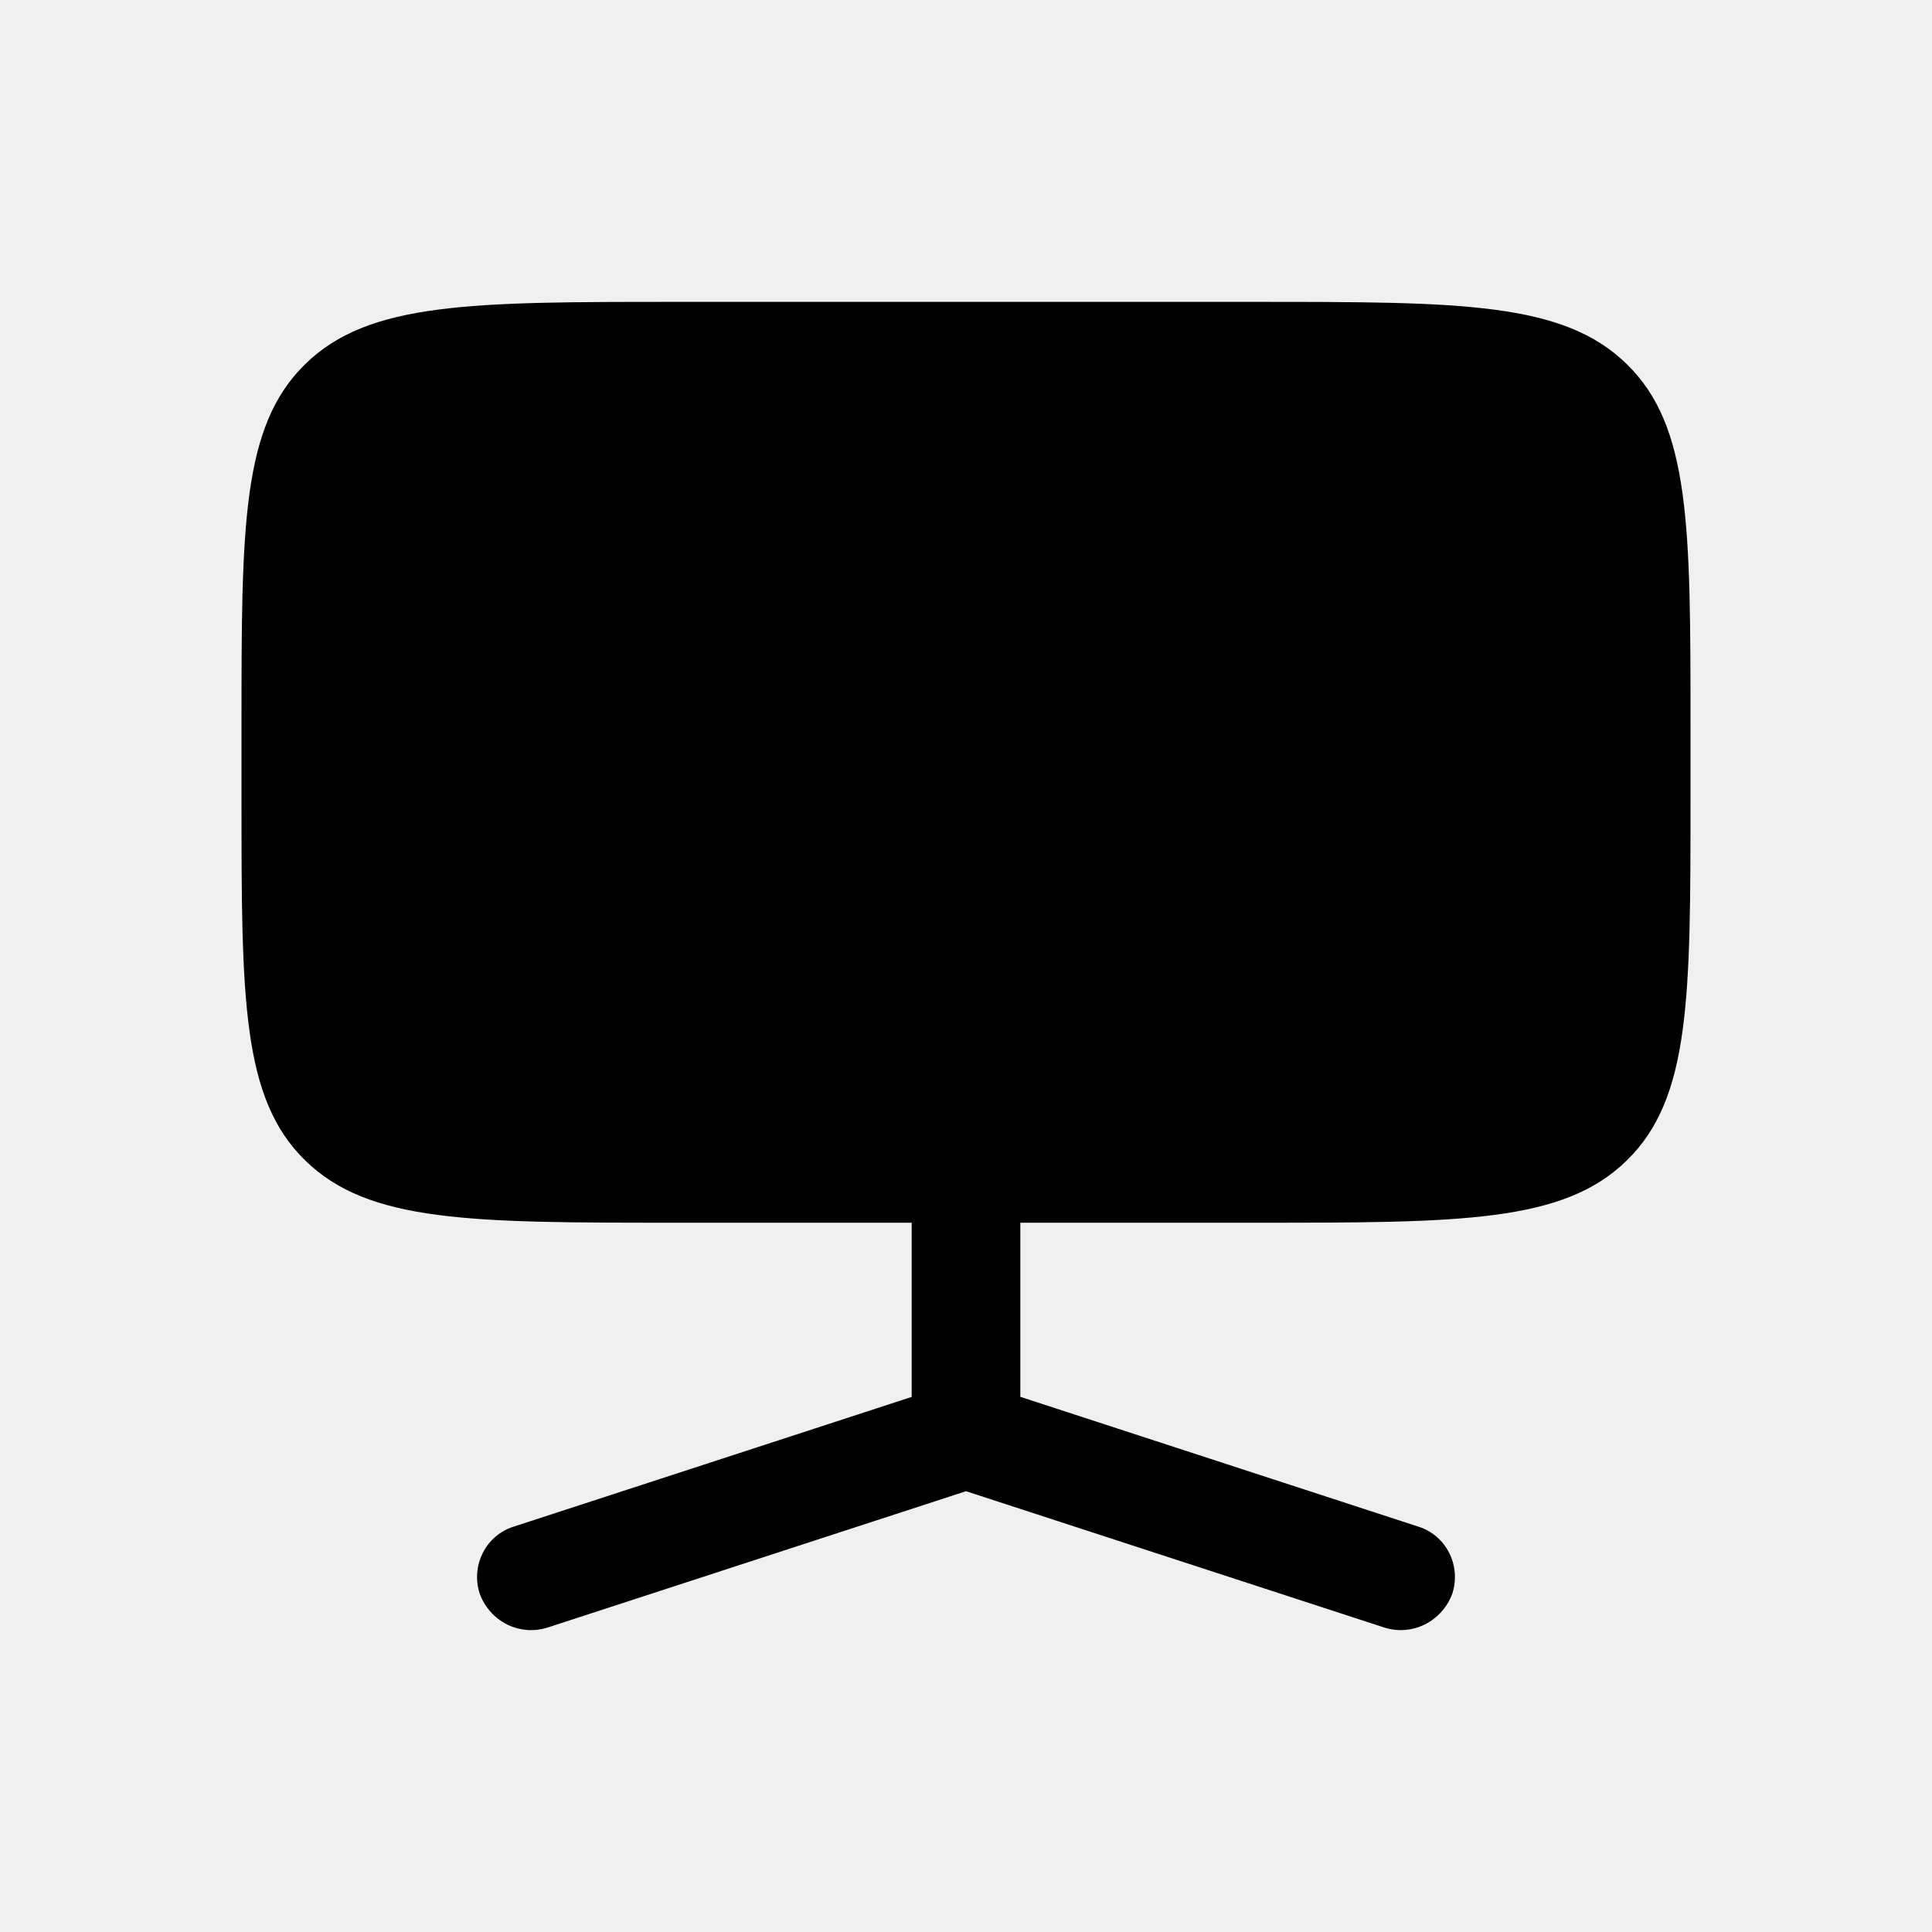
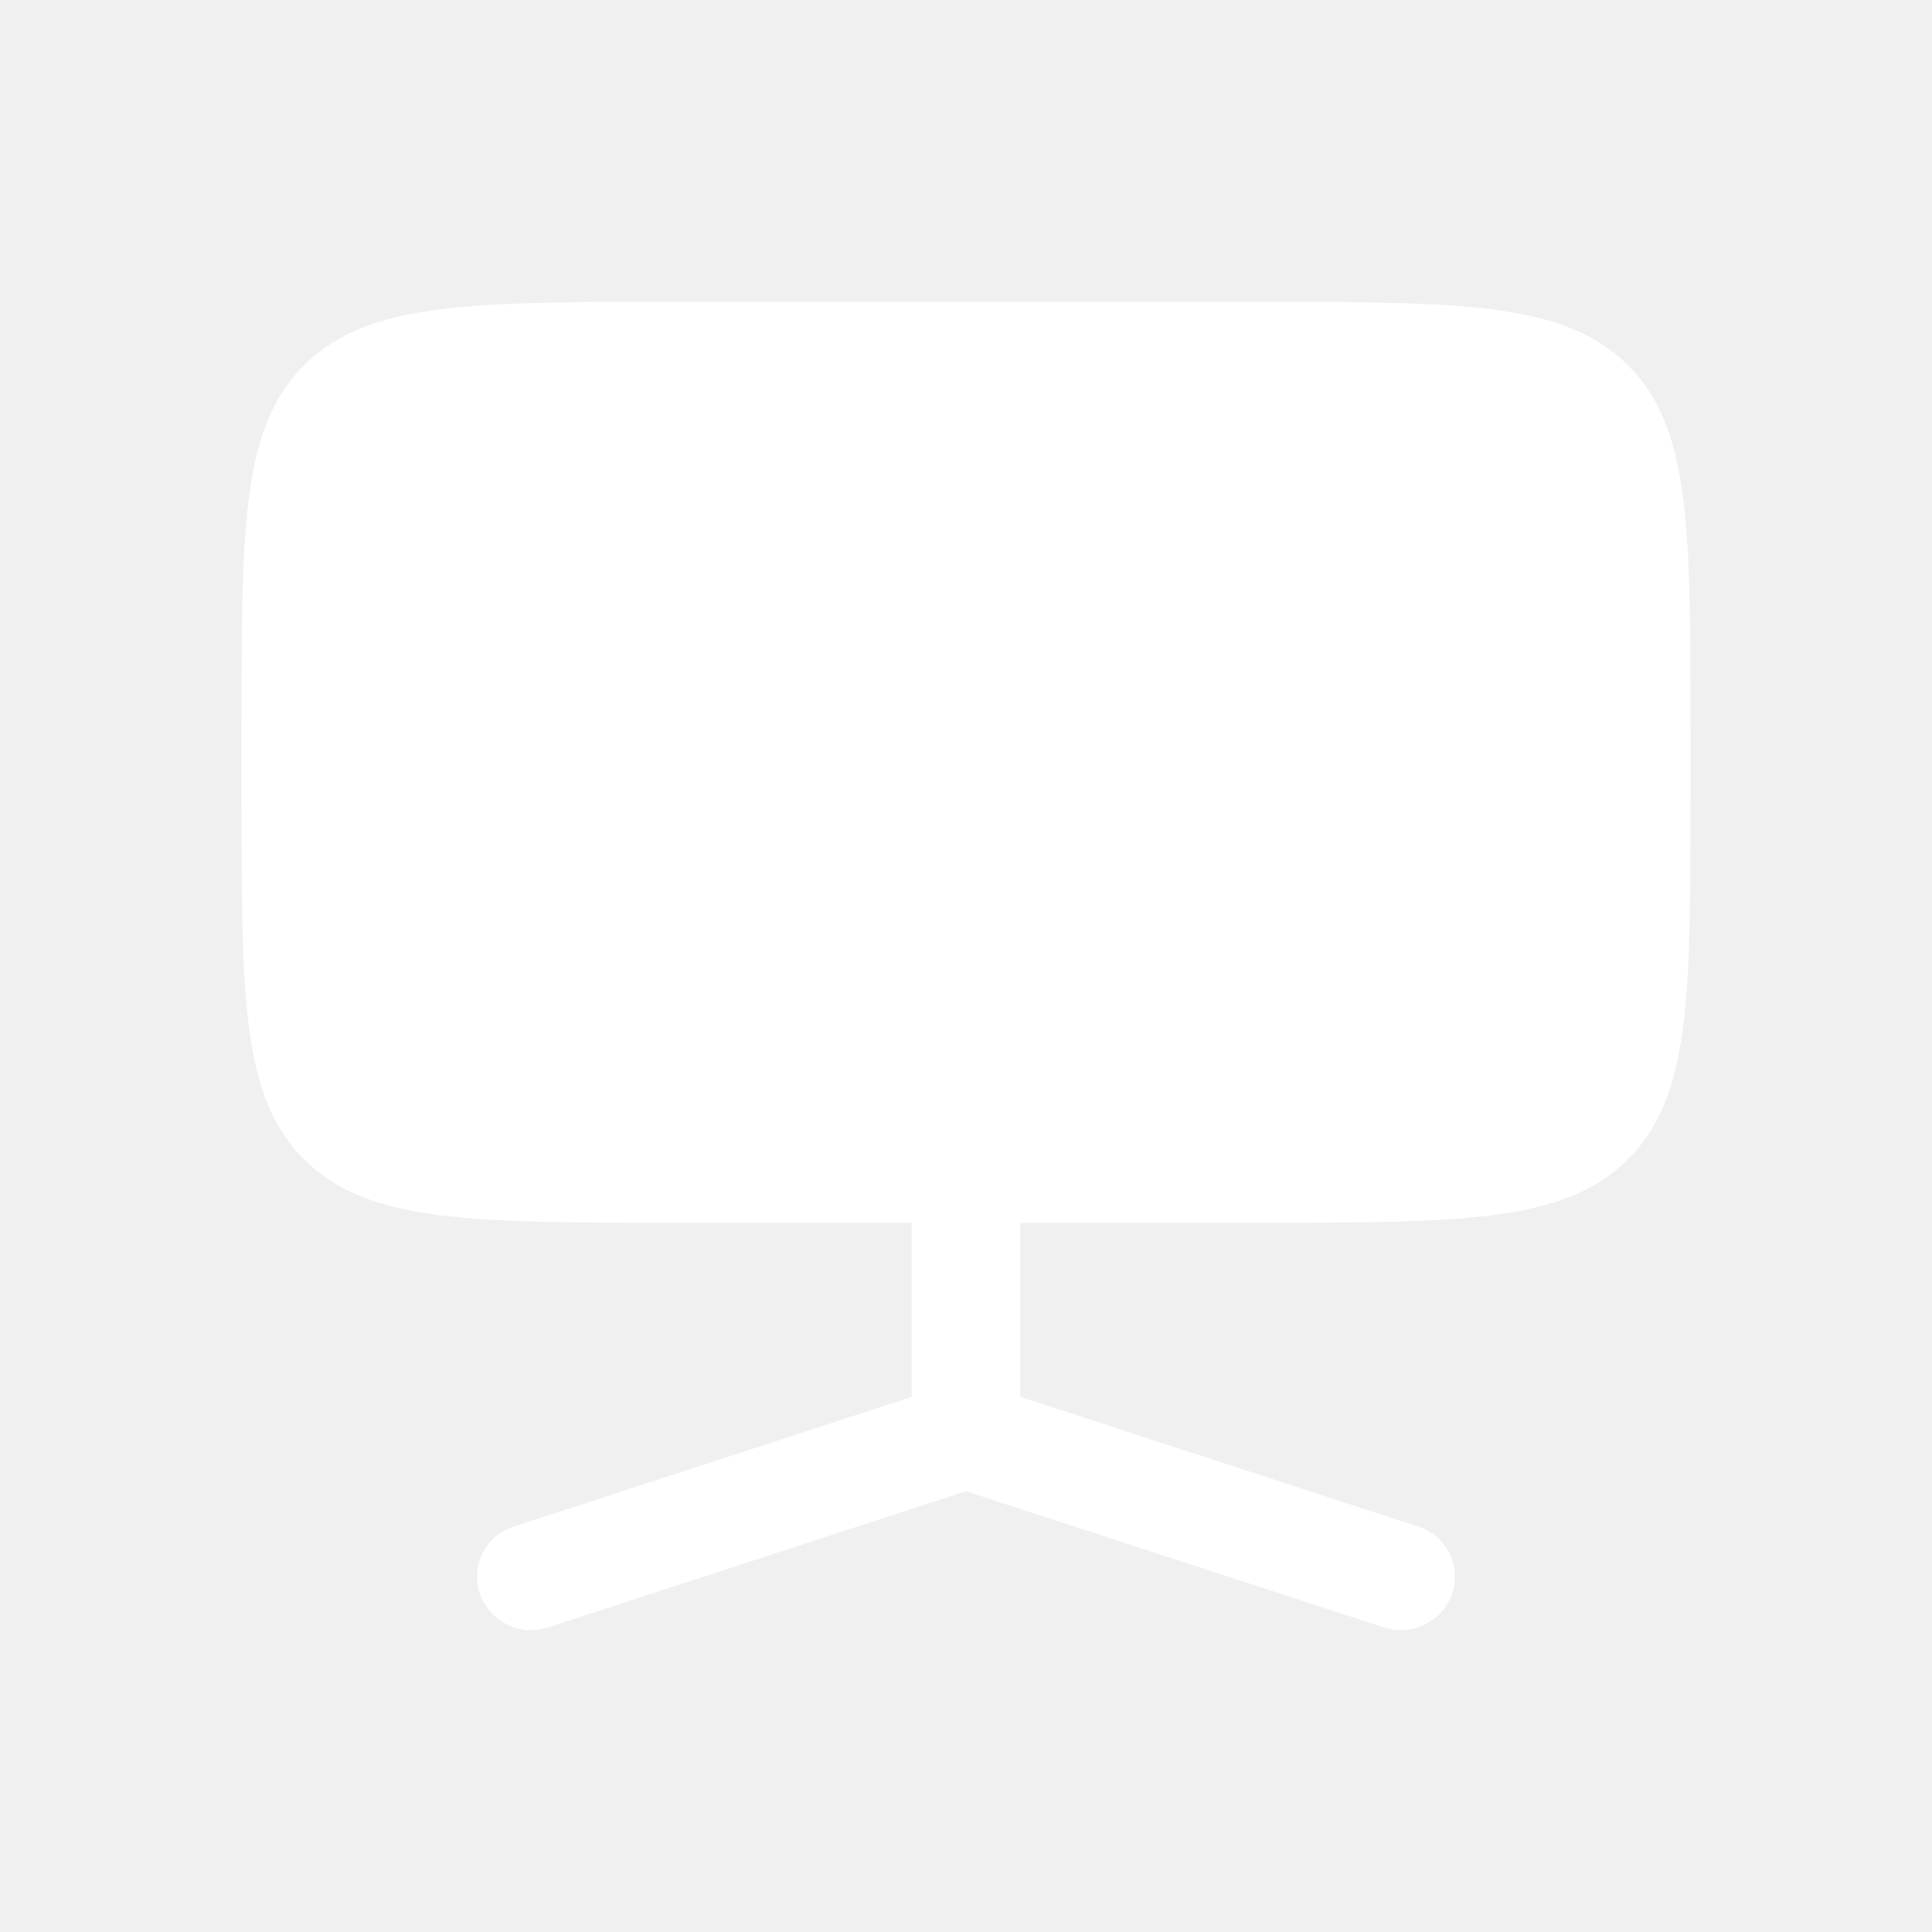
<svg xmlns="http://www.w3.org/2000/svg" width="64" height="64" viewBox="0 0 64 64" fill="none">
-   <path d="M8 24.079C8 17.443 8 14.123 10.11 12.063C12.217 10 15.613 10 22.4 10H41.6C48.387 10 51.783 10 53.89 12.063C56 14.123 56 17.44 56 24.079V26.425C56 33.061 56 36.38 53.89 38.441C51.783 40.504 48.387 40.504 41.6 40.504H33.8V46.272L46.969 50.567C47.189 50.633 47.394 50.744 47.572 50.893C47.749 51.041 47.895 51.225 48.002 51.433C48.108 51.64 48.172 51.867 48.191 52.101C48.209 52.334 48.181 52.569 48.109 52.791C47.944 53.241 47.614 53.608 47.189 53.816C46.764 54.024 46.277 54.056 45.829 53.905L32 49.398L18.169 53.905C17.721 54.057 17.234 54.025 16.809 53.818C16.384 53.609 16.055 53.241 15.891 52.791C15.819 52.569 15.791 52.334 15.809 52.101C15.828 51.867 15.892 51.64 15.998 51.433C16.105 51.225 16.251 51.041 16.428 50.893C16.606 50.744 16.811 50.633 17.031 50.567L30.2 46.275V40.504H22.4C15.613 40.504 12.217 40.504 10.11 38.441C8 36.38 8 33.064 8 26.425V24.079Z" fill="black" />
+   <path d="M8 24.079C8 17.443 8 14.123 10.11 12.063C12.217 10 15.613 10 22.4 10H41.6C48.387 10 51.783 10 53.89 12.063C56 14.123 56 17.44 56 24.079V26.425C56 33.061 56 36.38 53.89 38.441C51.783 40.504 48.387 40.504 41.6 40.504H33.8V46.272L46.969 50.567C47.189 50.633 47.394 50.744 47.572 50.893C47.749 51.041 47.895 51.225 48.002 51.433C48.108 51.64 48.172 51.867 48.191 52.101C48.209 52.334 48.181 52.569 48.109 52.791C47.944 53.241 47.614 53.608 47.189 53.816C46.764 54.024 46.277 54.056 45.829 53.905L32 49.398L18.169 53.905C17.721 54.057 17.234 54.025 16.809 53.818C16.384 53.609 16.055 53.241 15.891 52.791C15.819 52.569 15.791 52.334 15.809 52.101C15.828 51.867 15.892 51.64 15.998 51.433C16.105 51.225 16.251 51.041 16.428 50.893C16.606 50.744 16.811 50.633 17.031 50.567L30.2 46.275V40.504H22.4C15.613 40.504 12.217 40.504 10.11 38.441C8 36.38 8 33.064 8 26.425V24.079Z" fill="white" />
</svg>
